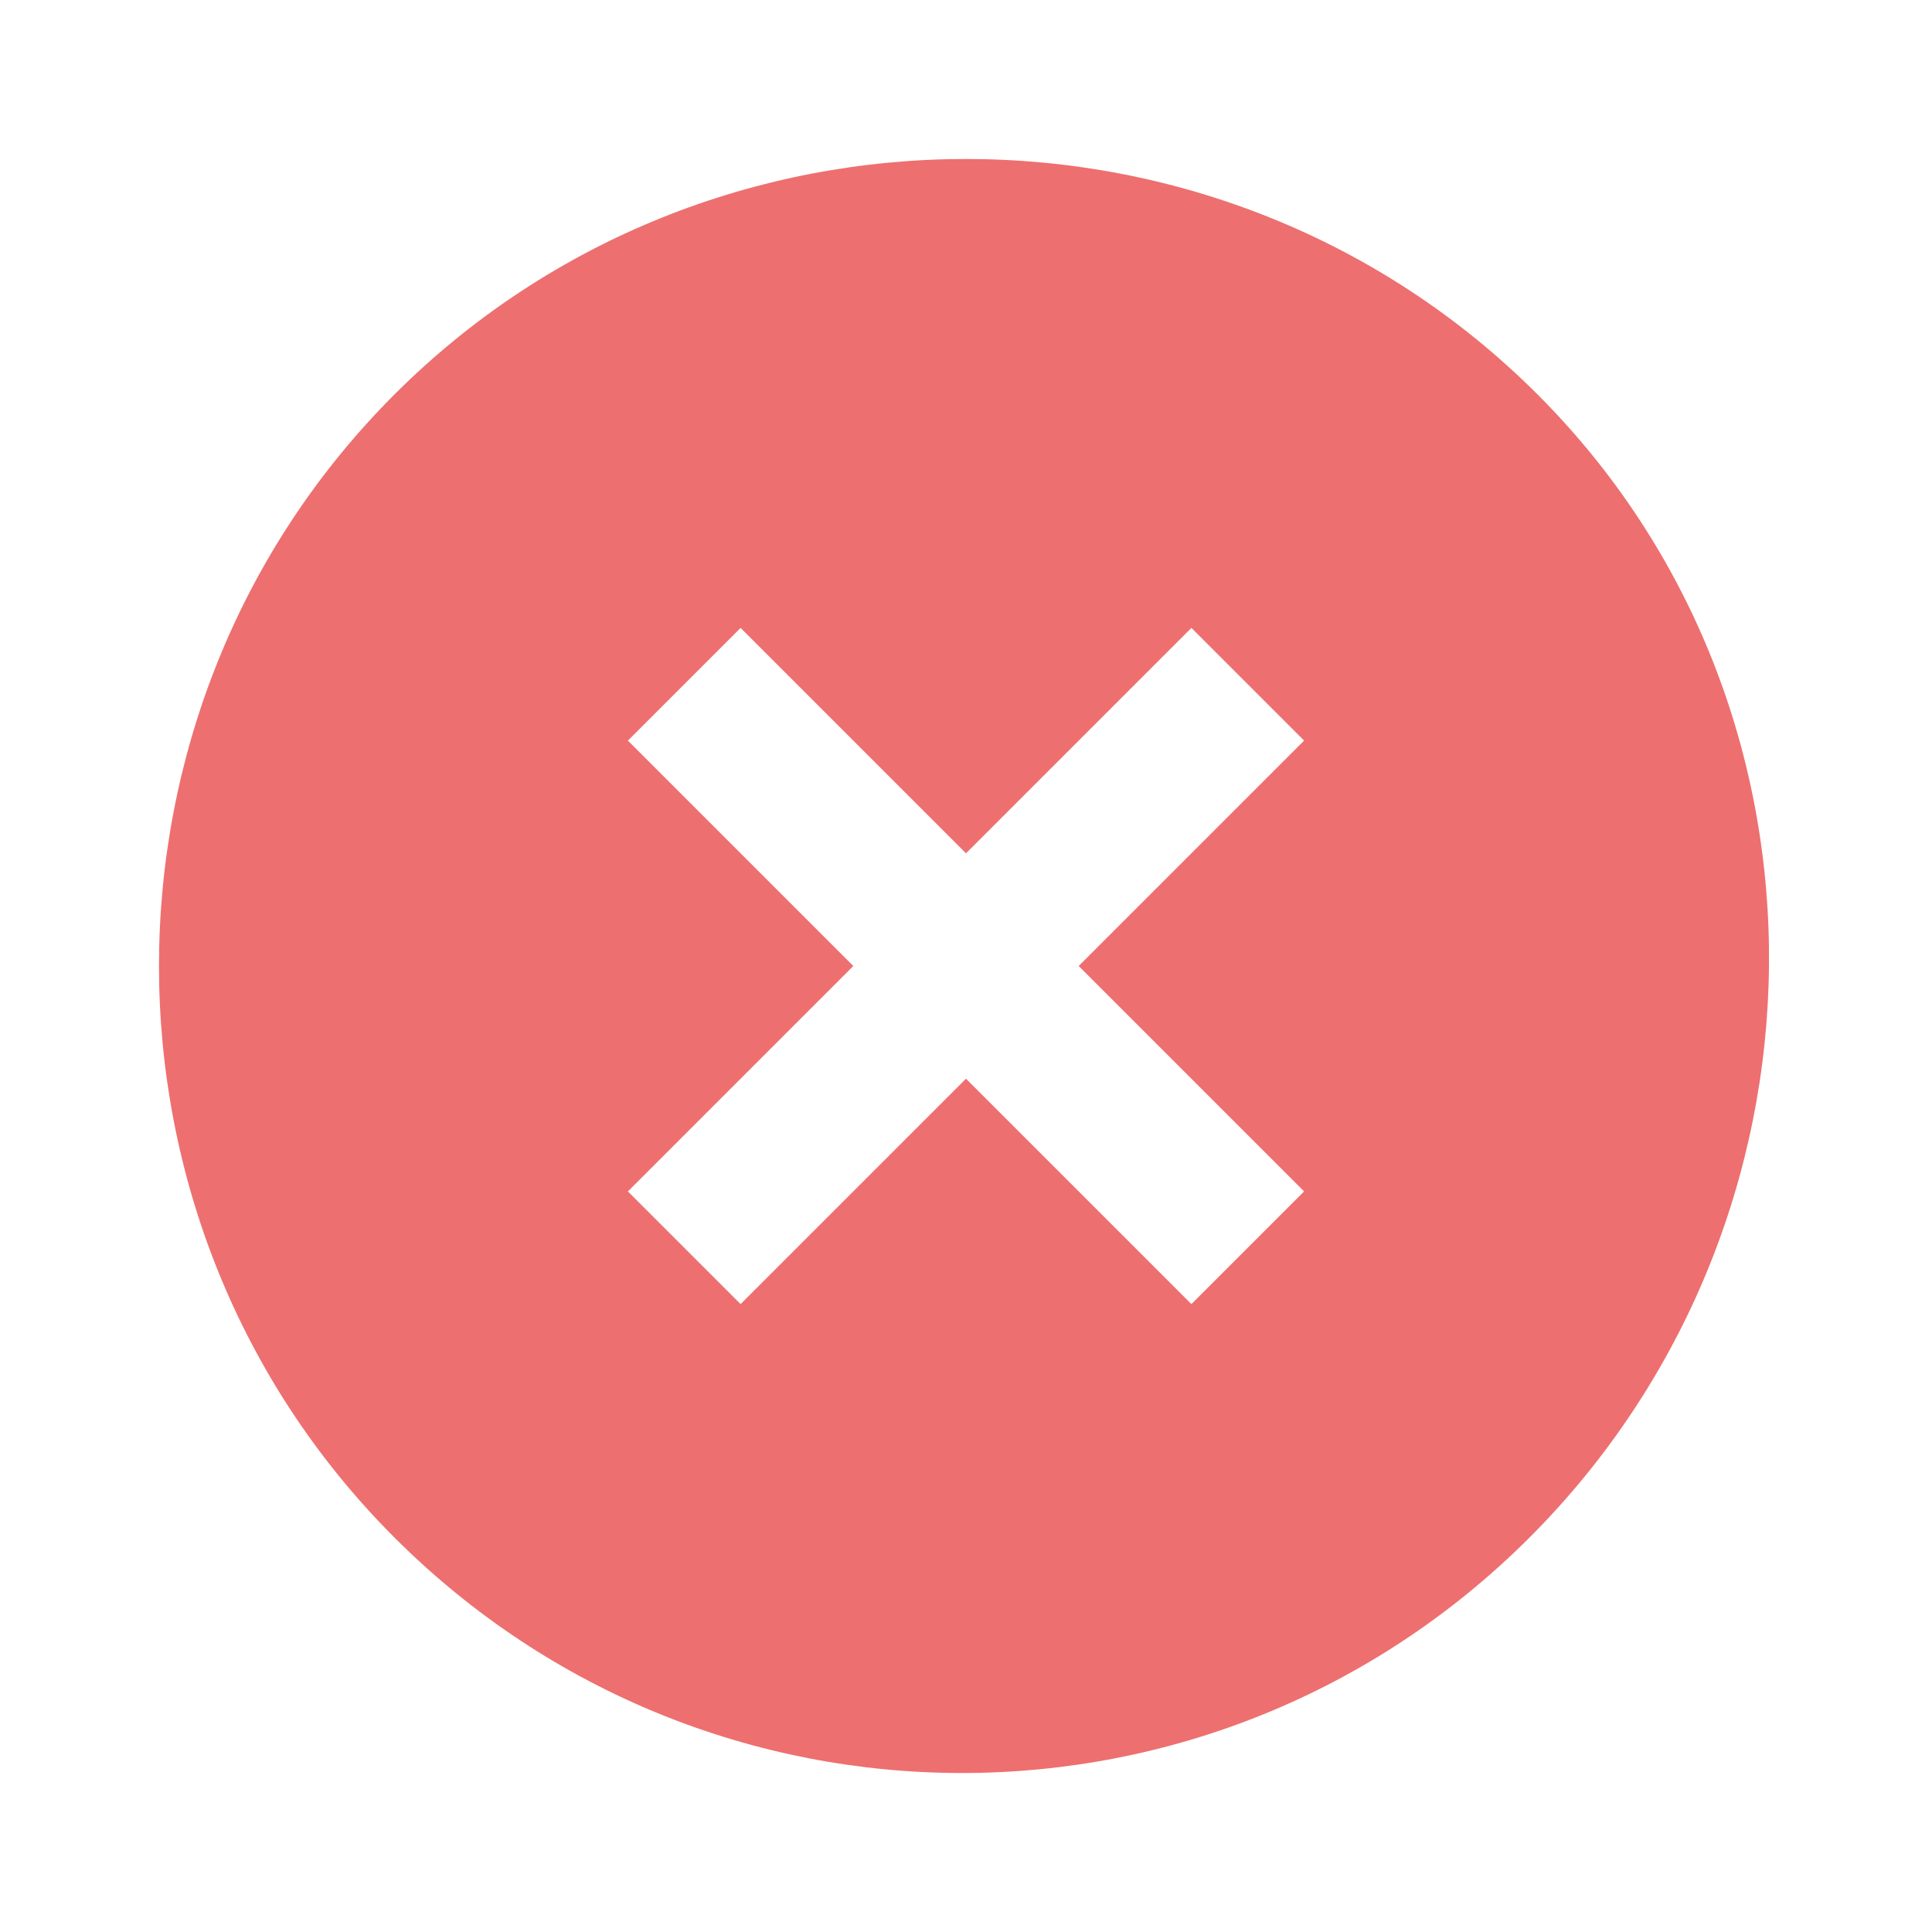
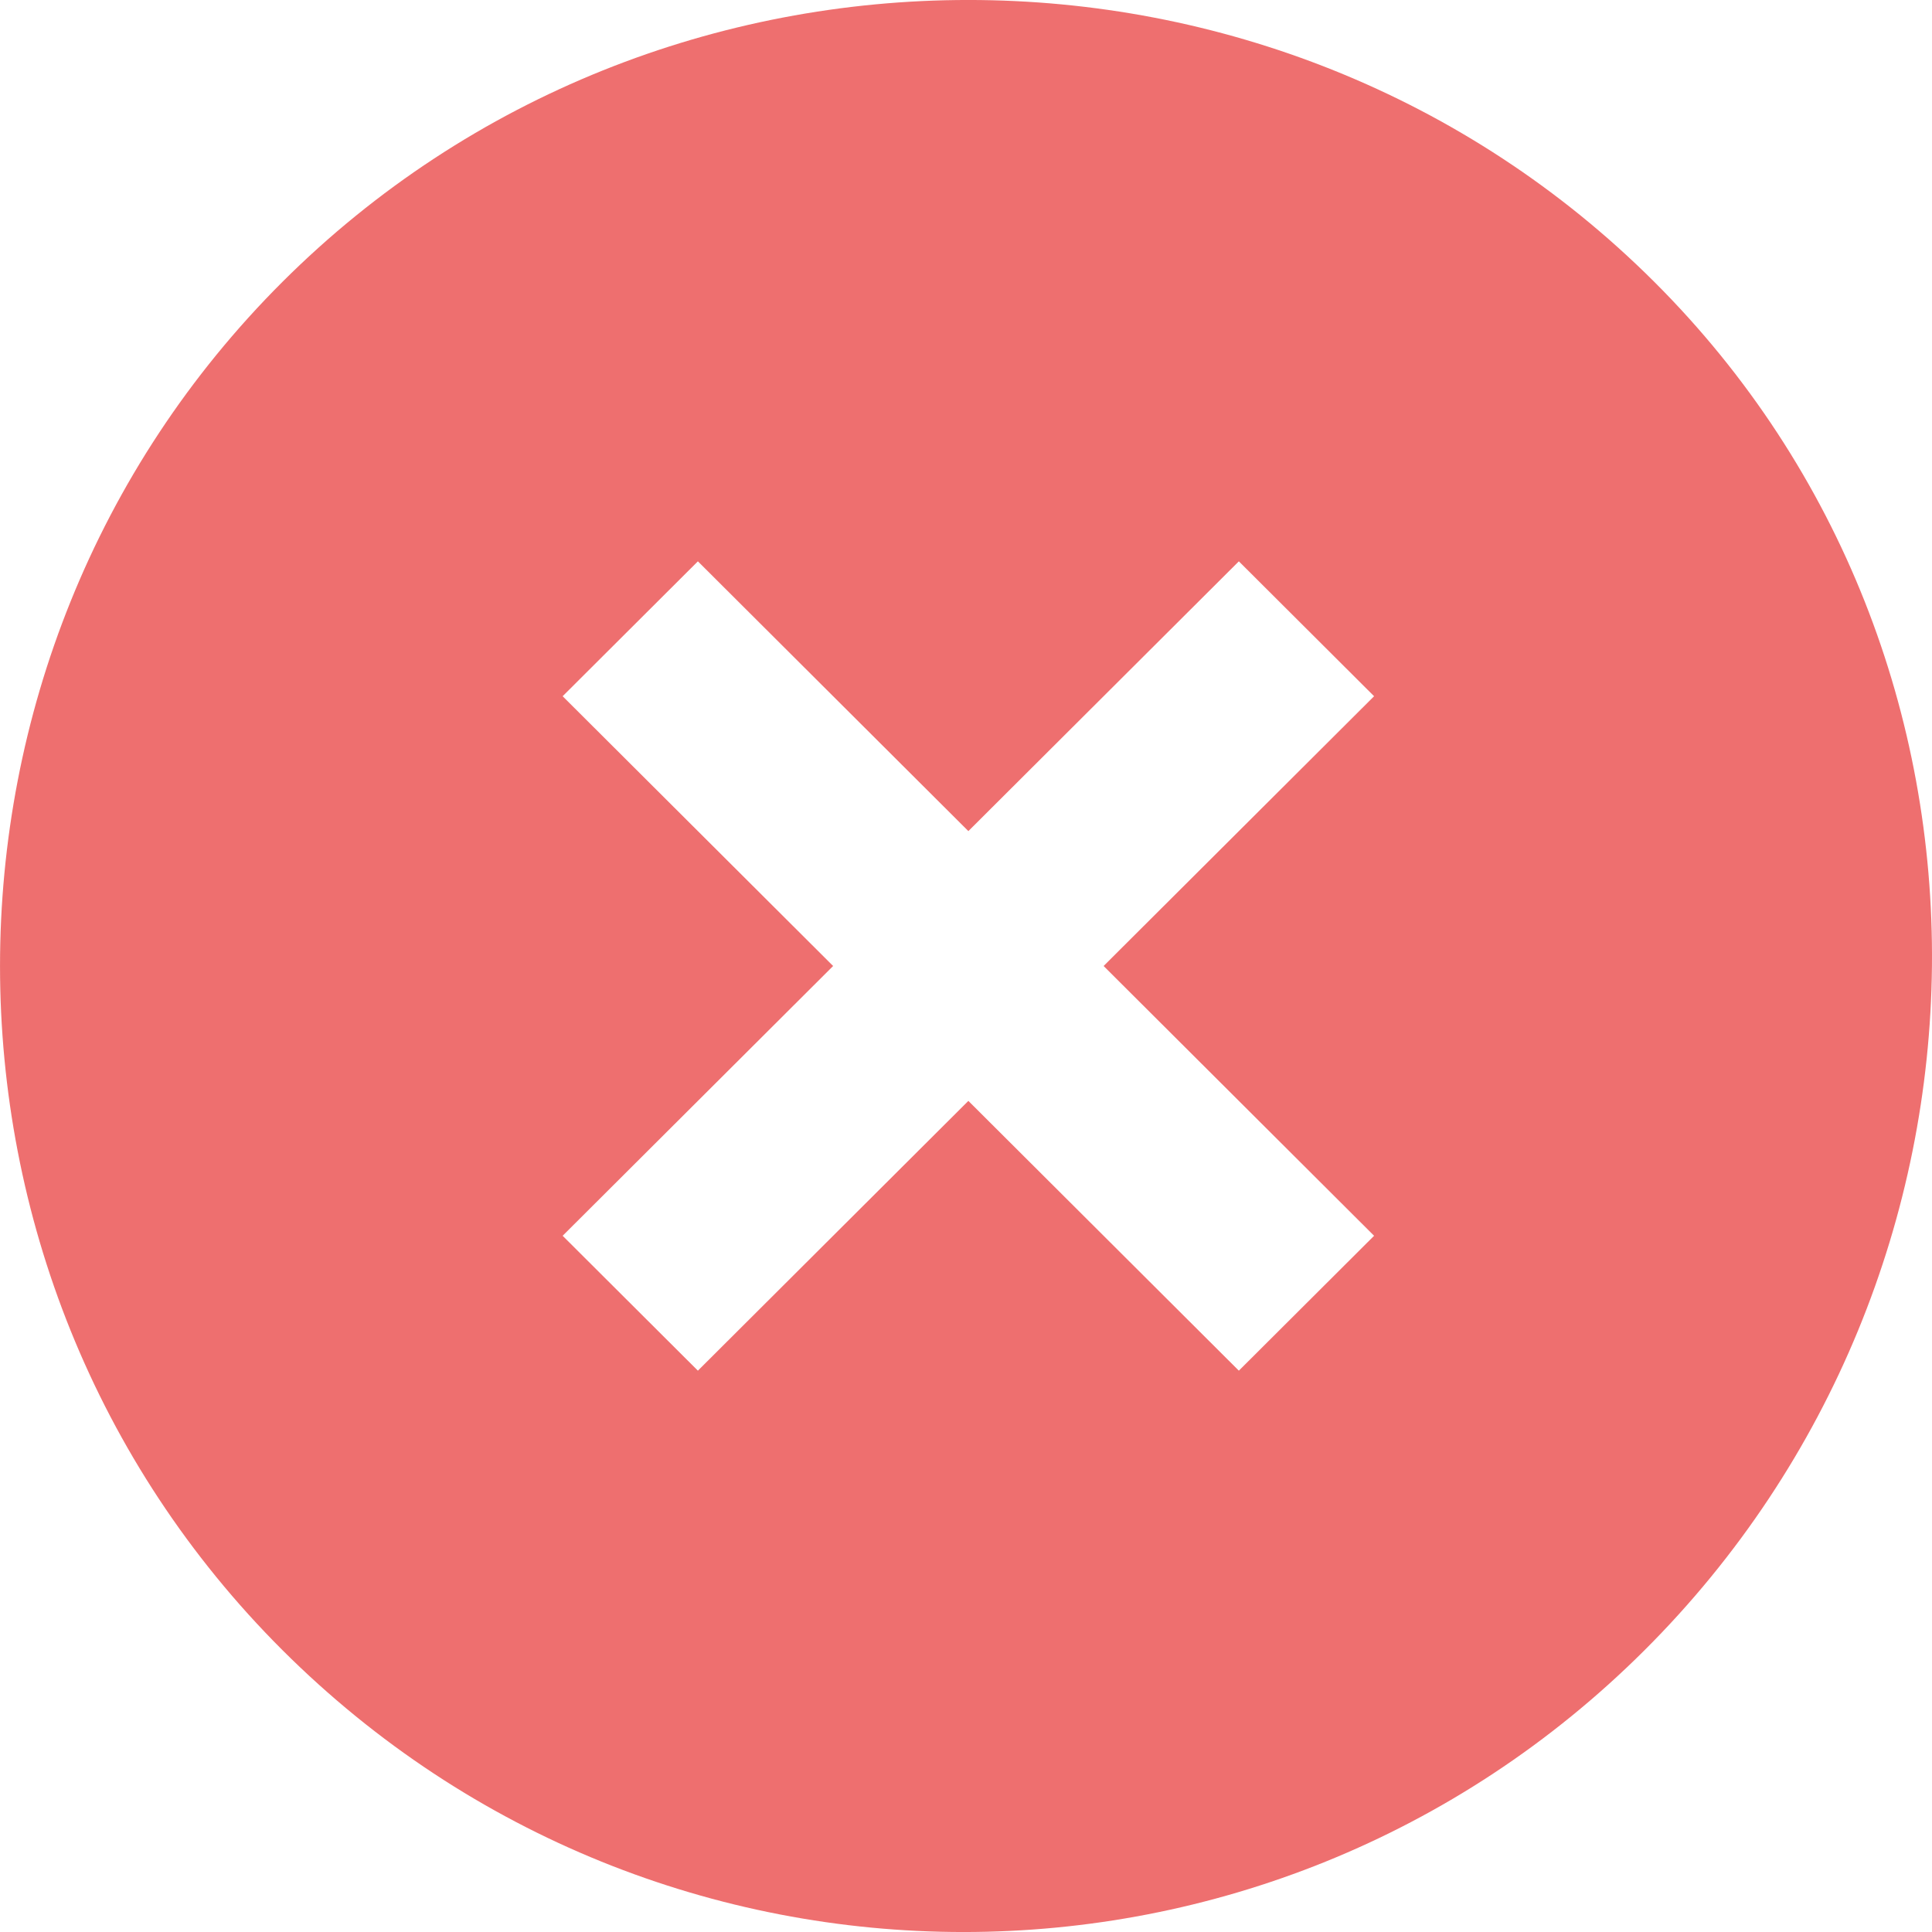
- <svg xmlns="http://www.w3.org/2000/svg" width="24" height="24" viewBox="0 0 24 24" fill="none">
-   <path d="M19.1 4.9C15.2 1 8.8 1 4.9 4.9C1 8.8 1 15.2 4.9 19.1C8.8 23 15.1 23 19 19.1C22.9 15.2 23 8.8 19.1 4.9V4.9ZM14.8 16.2L12 13.4L9.2 16.2L7.8 14.8L10.6 12L7.8 9.2L9.2 7.8L12 10.6L14.8 7.8L16.2 9.2L13.4 12L16.2 14.8L14.8 16.2V16.2Z" fill="#EE6F6F" />
+ <svg xmlns="http://www.w3.org/2000/svg" width="22" height="22" viewBox="0 0 22 22" fill="none">
+   <path d="M18.837 3.209C14.547 -1.07 7.507 -1.07 3.217 3.209C-1.072 7.489 -1.072 14.511 3.217 18.791C7.507 23.07 14.437 23.07 18.727 18.791C23.017 14.511 23.127 7.489 18.837 3.209ZM14.107 15.608L11.027 12.536L7.947 15.608L6.407 14.072L9.487 11L6.407 7.928L7.947 6.392L11.027 9.464L14.107 6.392L15.647 7.928L12.567 11L15.647 14.072L14.107 15.608Z" fill="#EE6F6F" />
</svg>
